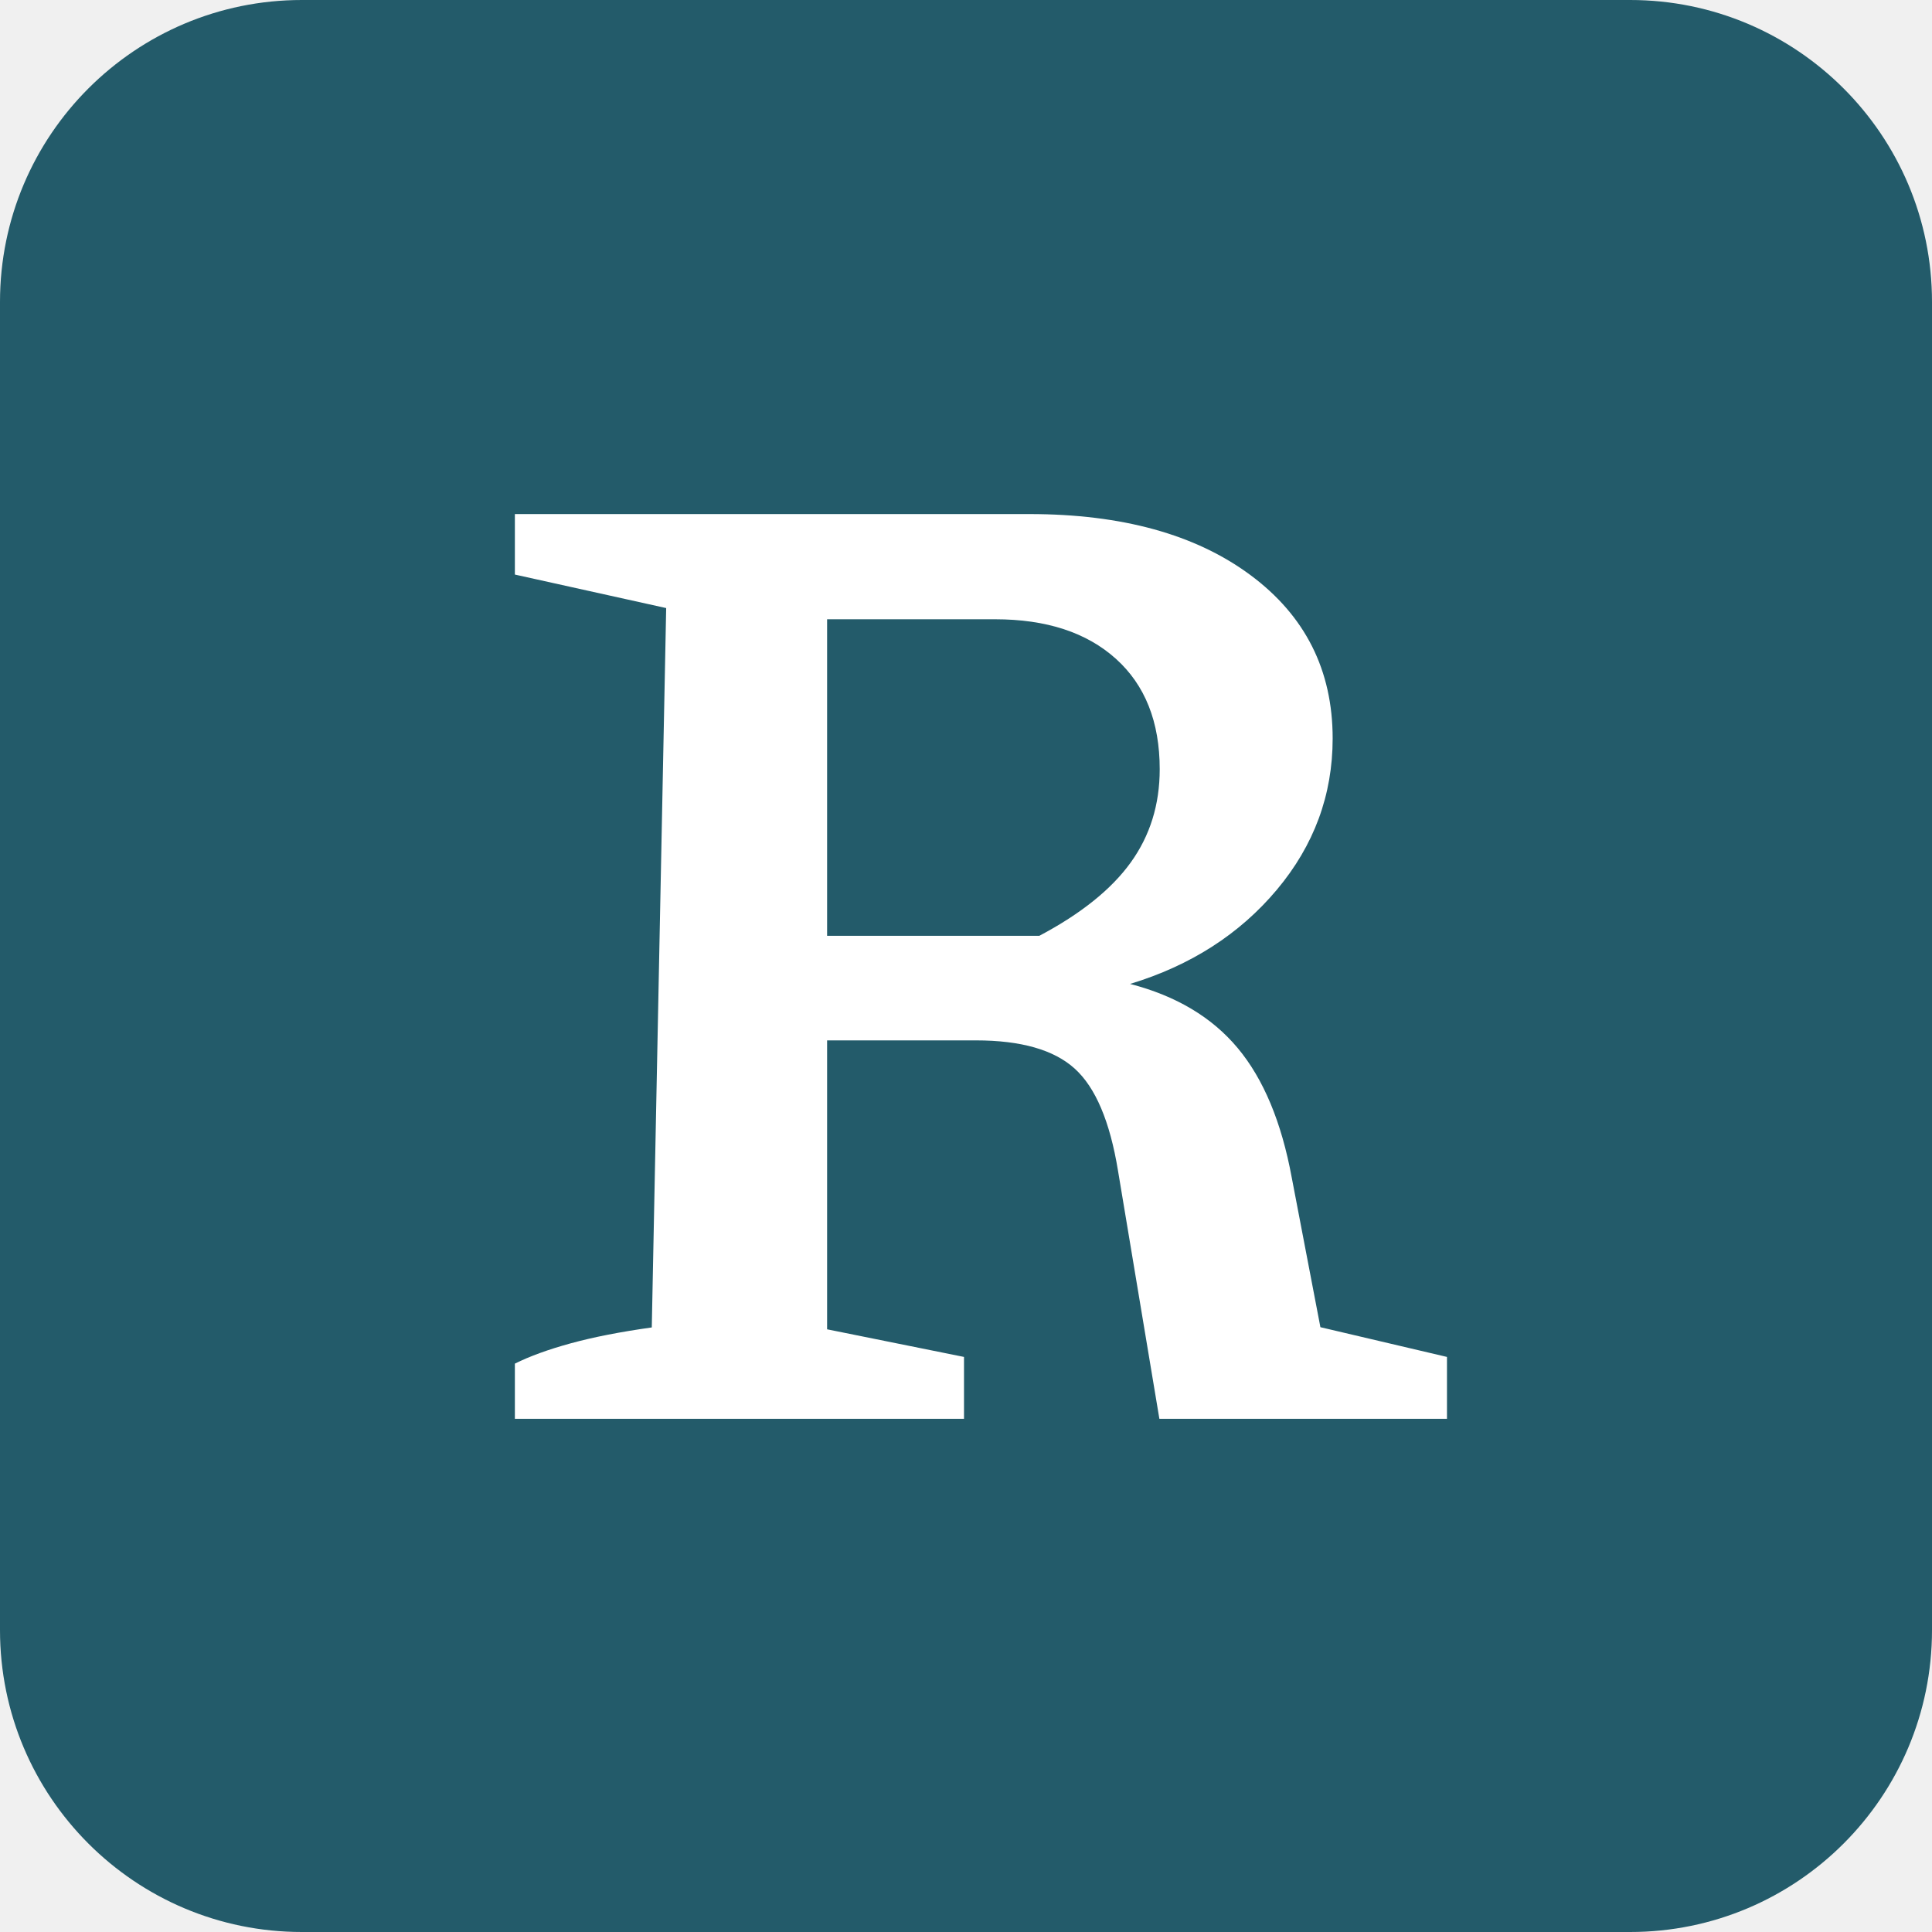
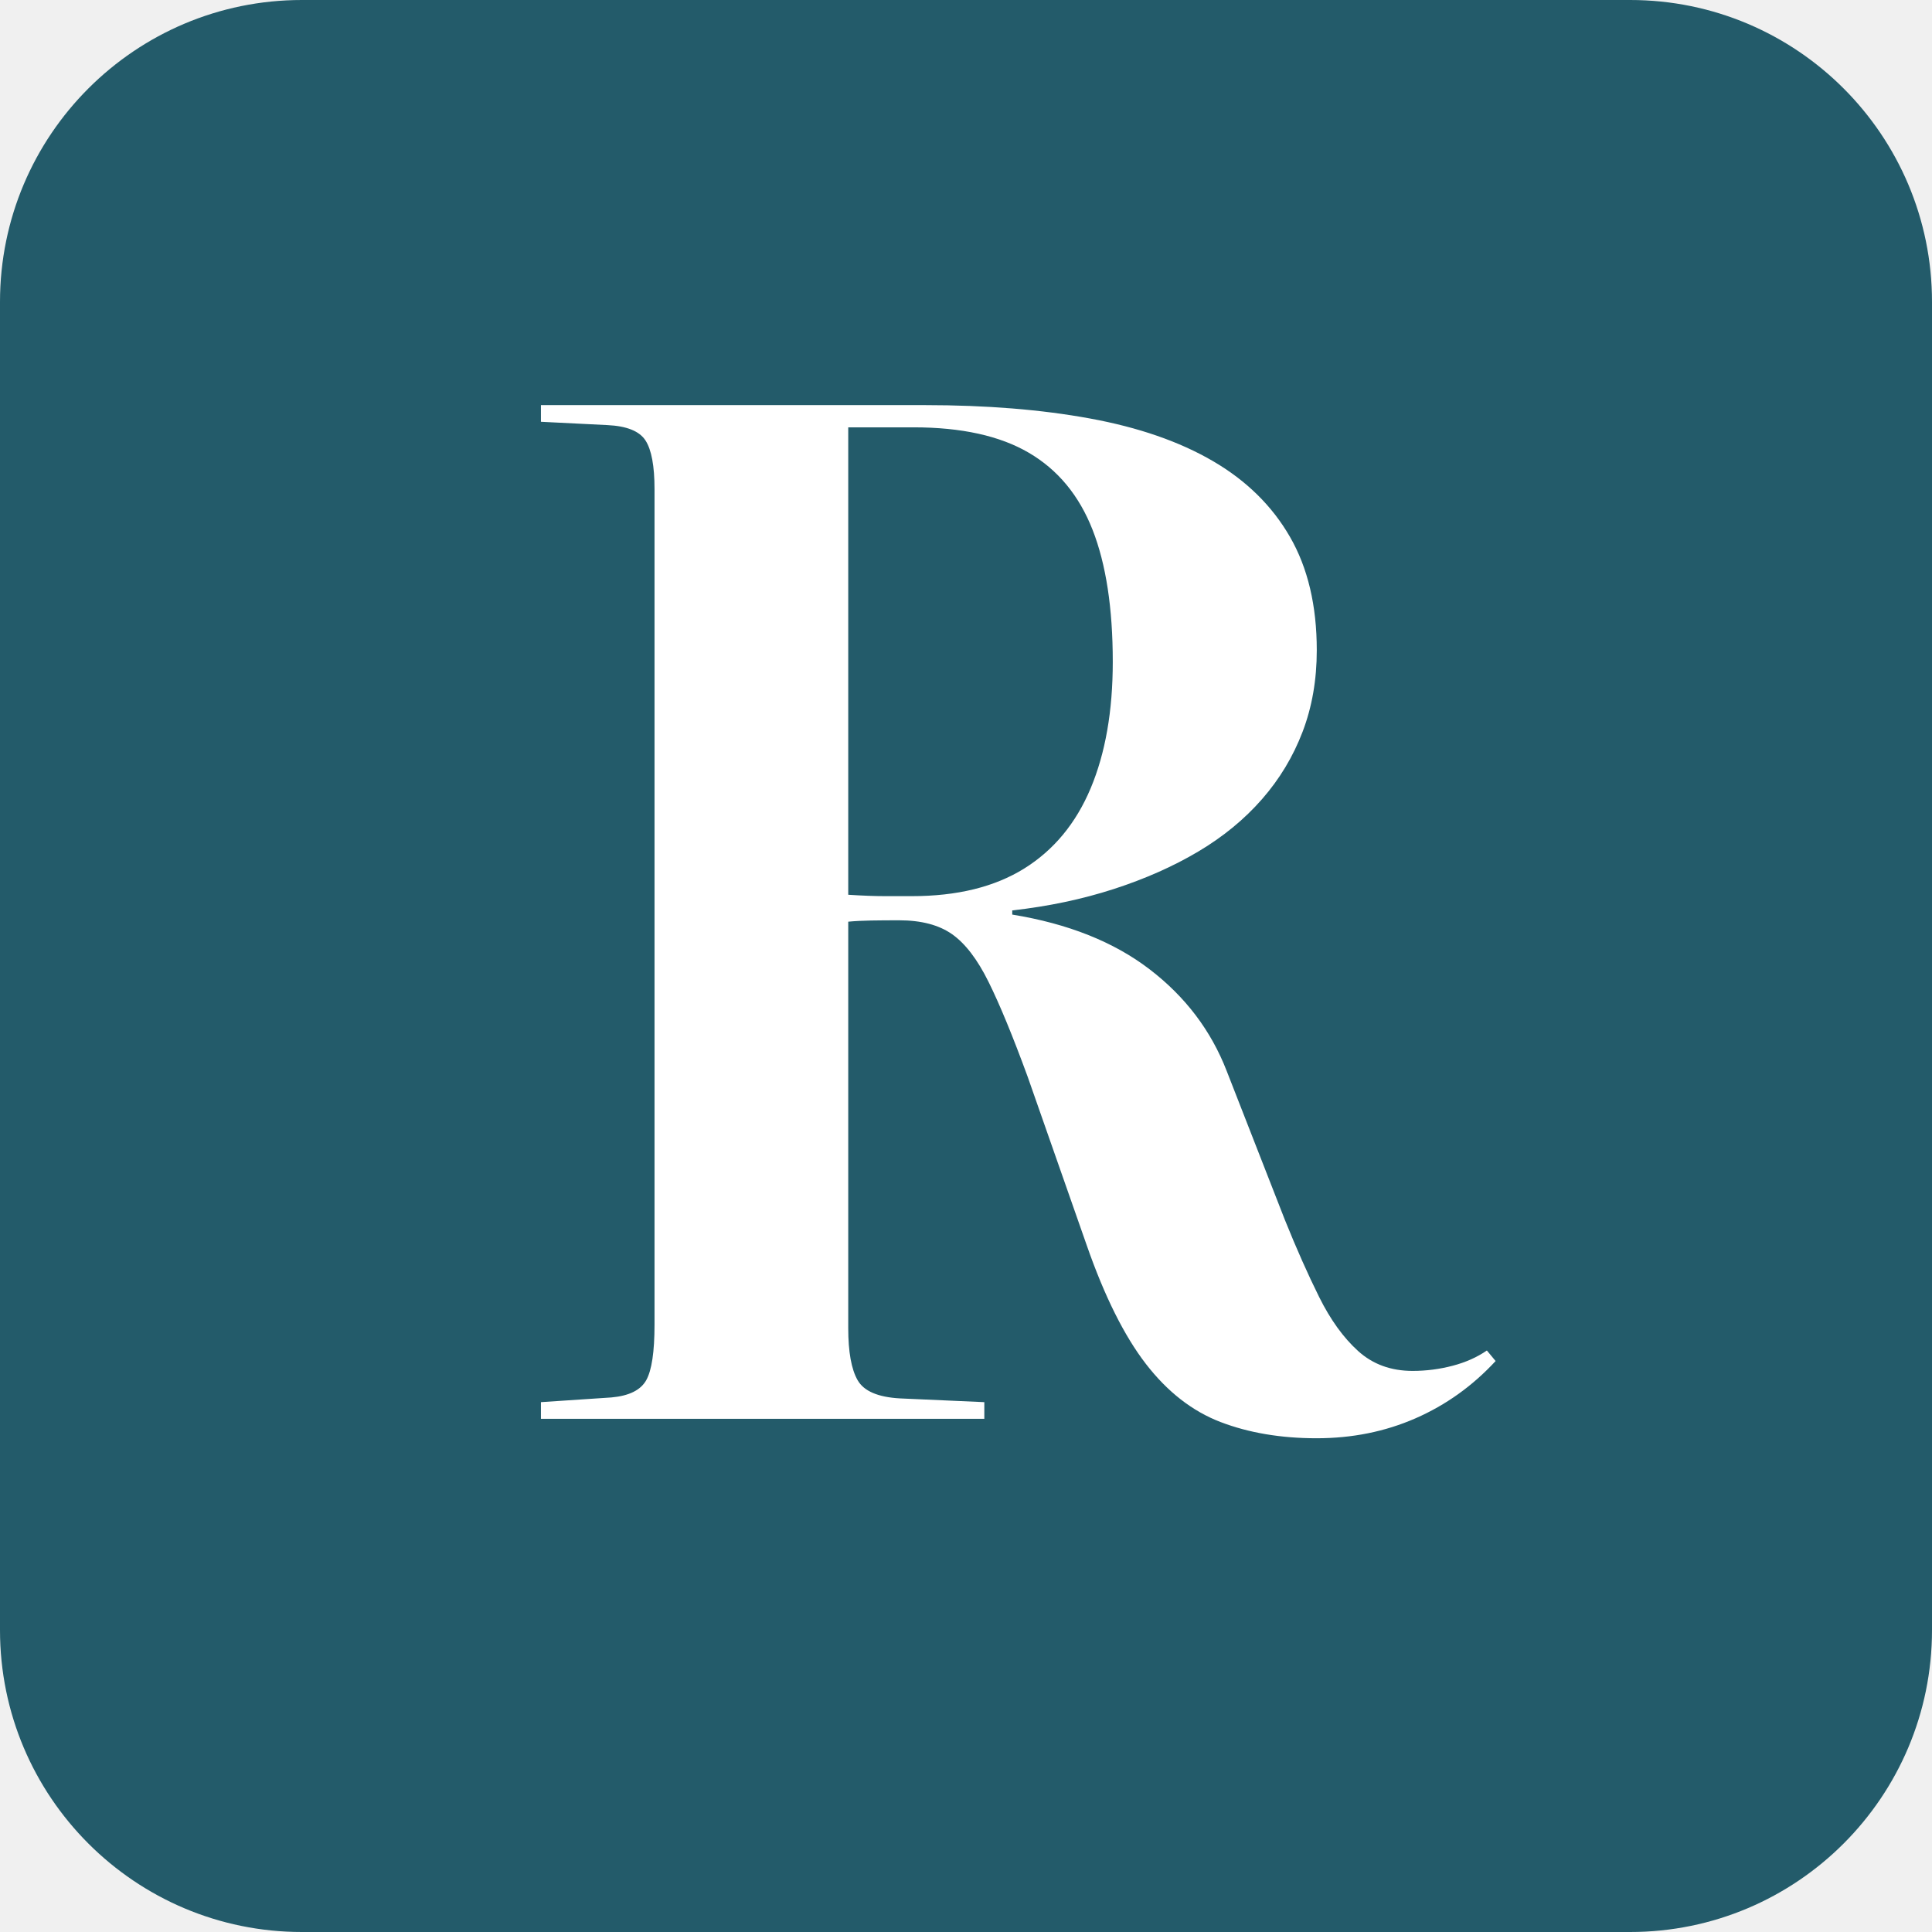
<svg xmlns="http://www.w3.org/2000/svg" viewBox="0 0 64 64">
  <rect width="64" height="64" rx="10" fill="#235b6a" />
-   <path fill="#ffffff" d="M43.74 43.965 47.933 44.95V47.0H38.406L37.035 38.78Q36.635 36.335 35.602 35.4Q34.57 34.464 32.328 34.464H24.768V31H34.429Q36.496 29.905 37.456 28.572Q38.417 27.239 38.417 25.482Q38.417 23.129 36.964 21.822Q35.51 20.514 32.961 20.514H27.399V44.035L31.934 44.95V47.0H17.056V45.172Q17.794 44.804 18.911 44.498Q20.028 44.192 21.591 43.973L22.068 20.143L17.056 19.033V17.029H34.097Q38.697 17.029 41.422 19.05Q44.146 21.071 44.146 24.463Q44.146 27.269 42.297 29.474Q40.447 31.679 37.435 32.594Q39.72 33.185 41.001 34.719Q42.283 36.254 42.791 39.011Z" />
+   <path fill="#ffffff" d="M43.615 47.644Q41.839 47.644 40.436 47.108Q39.033 46.572 37.959 45.181Q36.885 43.789 36.002 41.259L34.042 35.666Q33.302 33.646 32.747 32.526Q32.193 31.406 31.538 30.946Q30.882 30.486 29.783 30.486Q29.281 30.486 28.858 30.493Q28.435 30.5 28.099 30.532V43.996Q28.099 45.178 28.41 45.721Q28.72 46.264 29.815 46.324L32.607 46.448V47.0H17.919V46.448L20.256 46.292Q21.13 46.213 21.406 45.723Q21.682 45.234 21.682 43.877V16.203Q21.682 15.053 21.383 14.591Q21.084 14.128 20.123 14.082L17.919 13.972V13.42H30.638Q33.688 13.42 36.101 13.862Q38.514 14.303 40.179 15.274Q41.844 16.244 42.732 17.785Q43.62 19.326 43.62 21.539Q43.62 23.011 43.15 24.241Q42.681 25.472 41.807 26.472Q40.933 27.473 39.693 28.209Q38.454 28.945 36.892 29.451Q35.33 29.957 33.532 30.159V30.297Q36.306 30.748 38.083 32.11Q39.861 33.471 40.639 35.486L42.566 40.417Q43.141 41.843 43.7 42.968Q44.259 44.093 44.988 44.753Q45.717 45.413 46.794 45.413Q47.47 45.413 48.118 45.243Q48.767 45.073 49.255 44.737L49.544 45.086Q48.399 46.324 46.89 46.984Q45.381 47.644 43.615 47.644ZM30.206 29.686Q32.455 29.686 33.925 28.773Q35.395 27.859 36.129 26.114Q36.862 24.368 36.862 21.925Q36.862 19.257 36.193 17.551Q35.524 15.844 34.084 15Q32.644 14.156 30.261 14.156H28.099V29.64Q28.808 29.686 29.318 29.686Q29.829 29.686 30.206 29.686Z" />
</svg>
